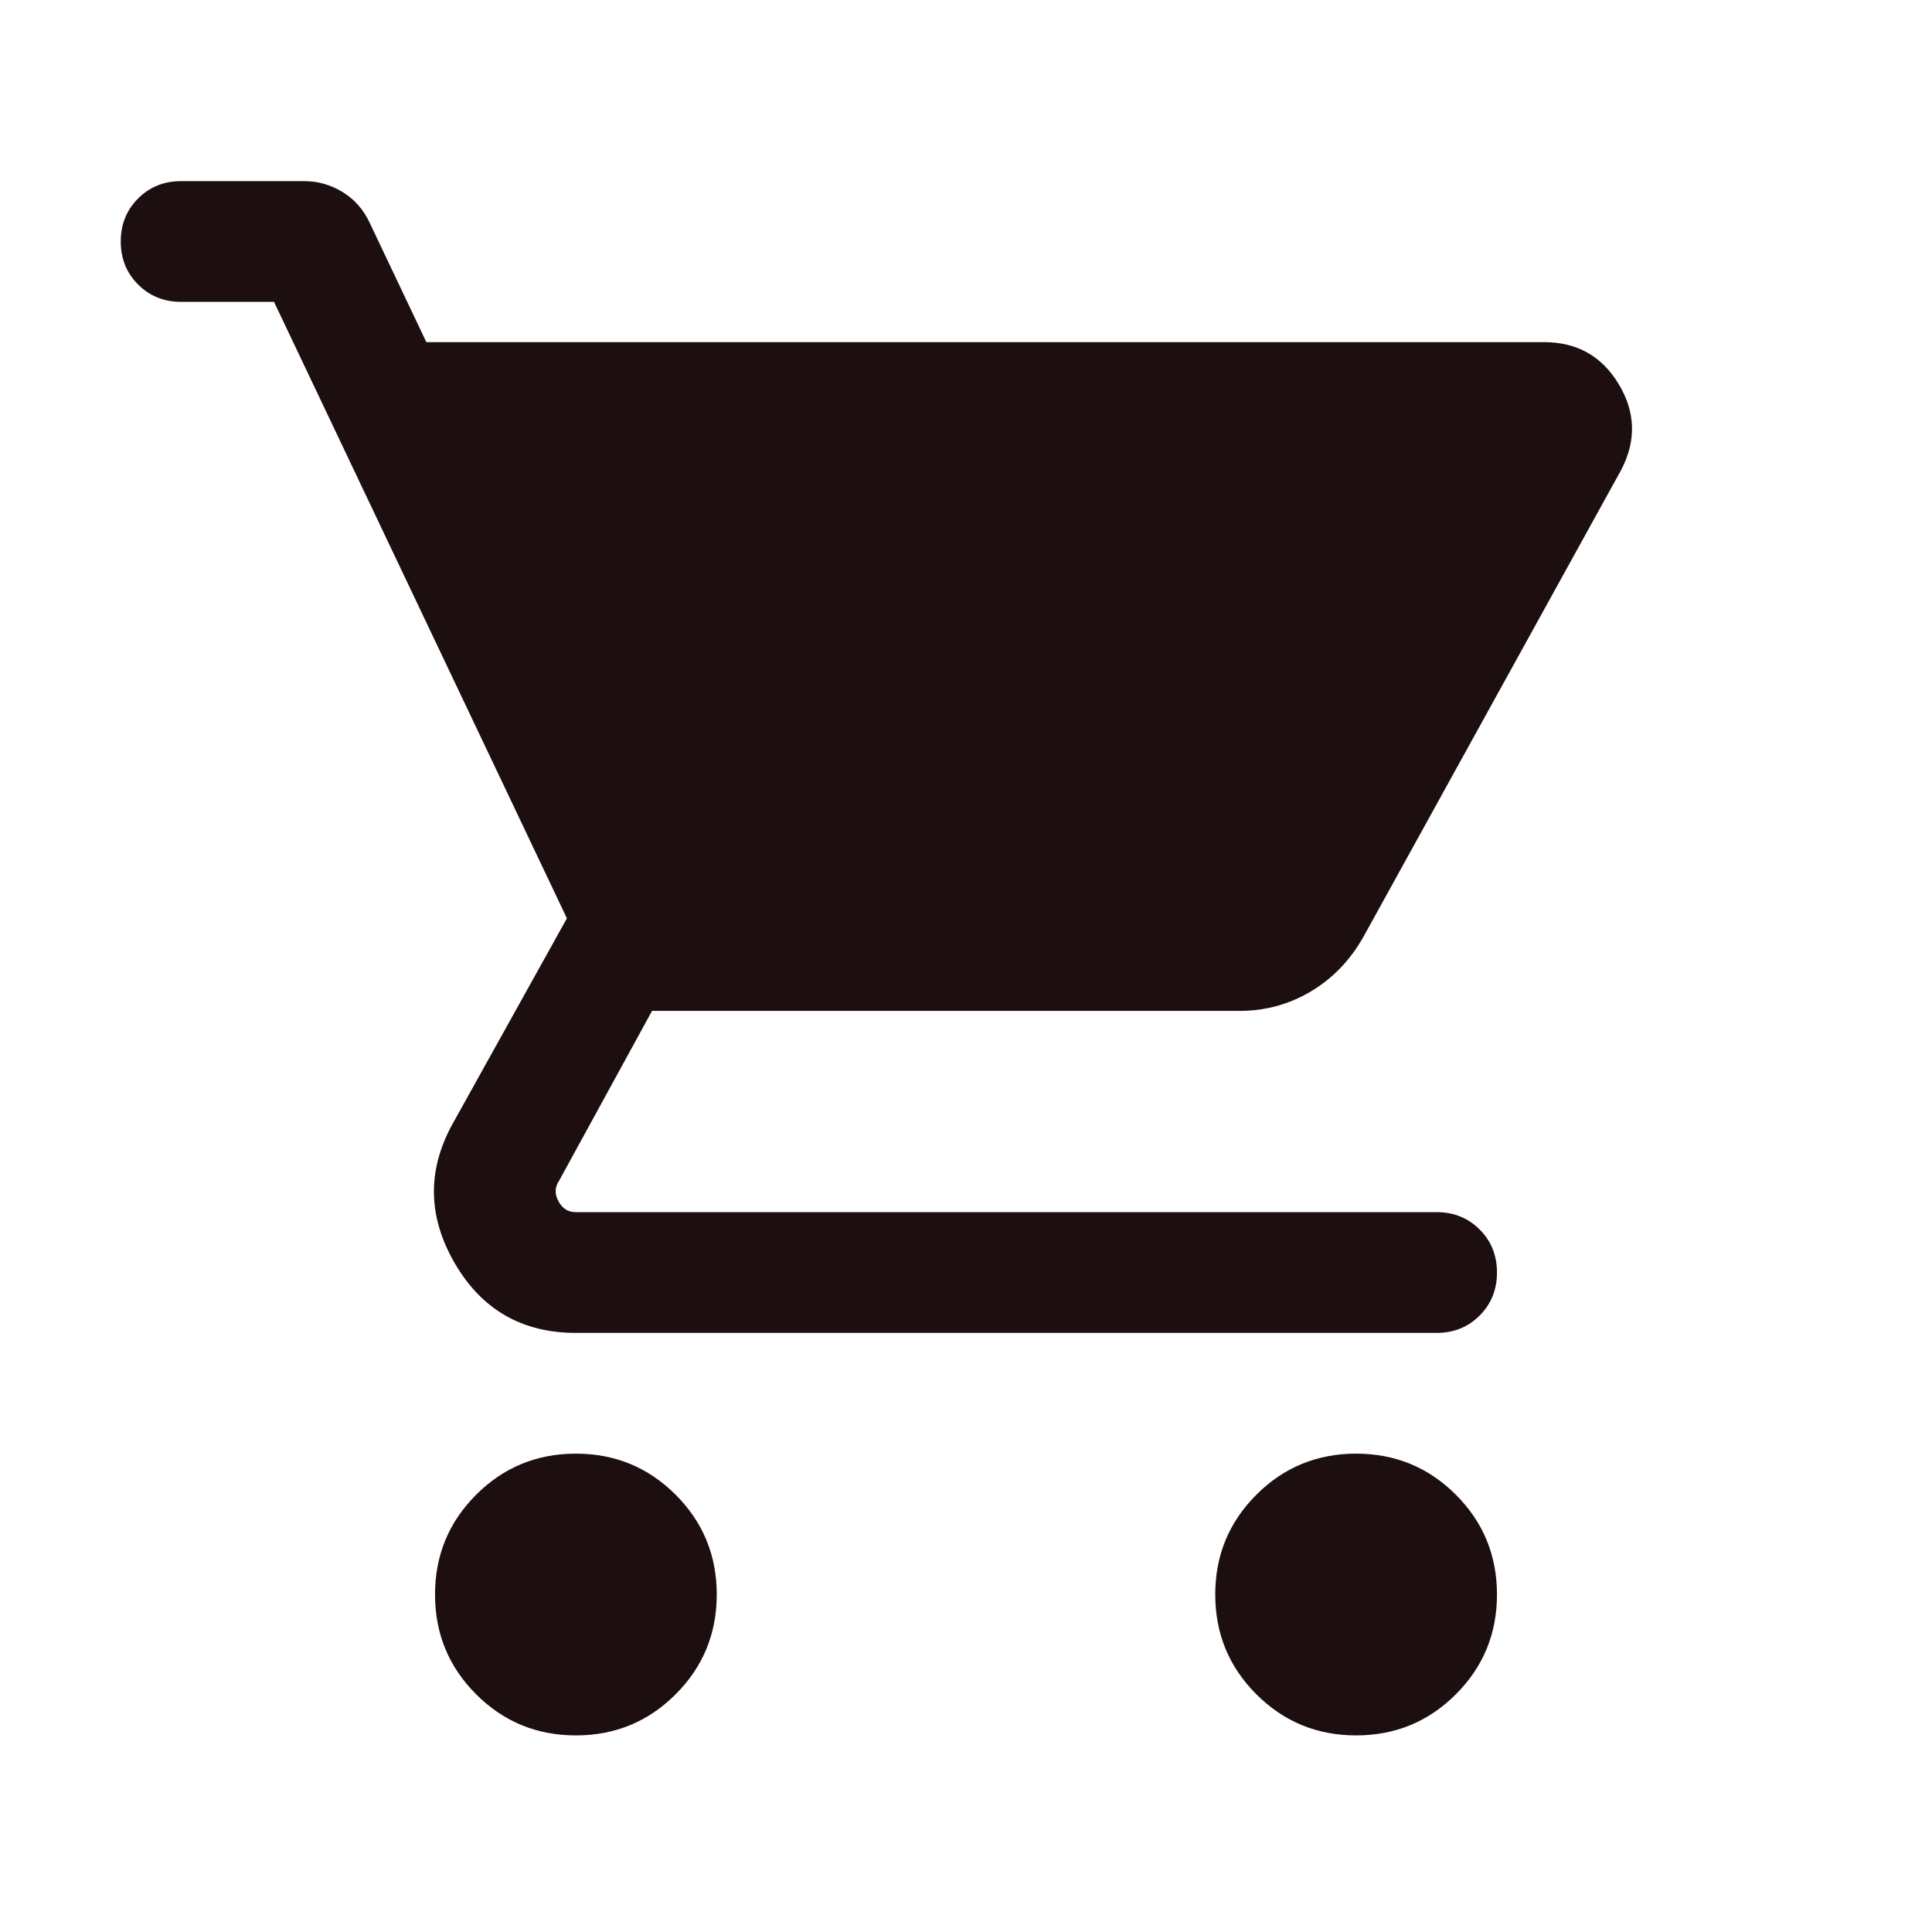
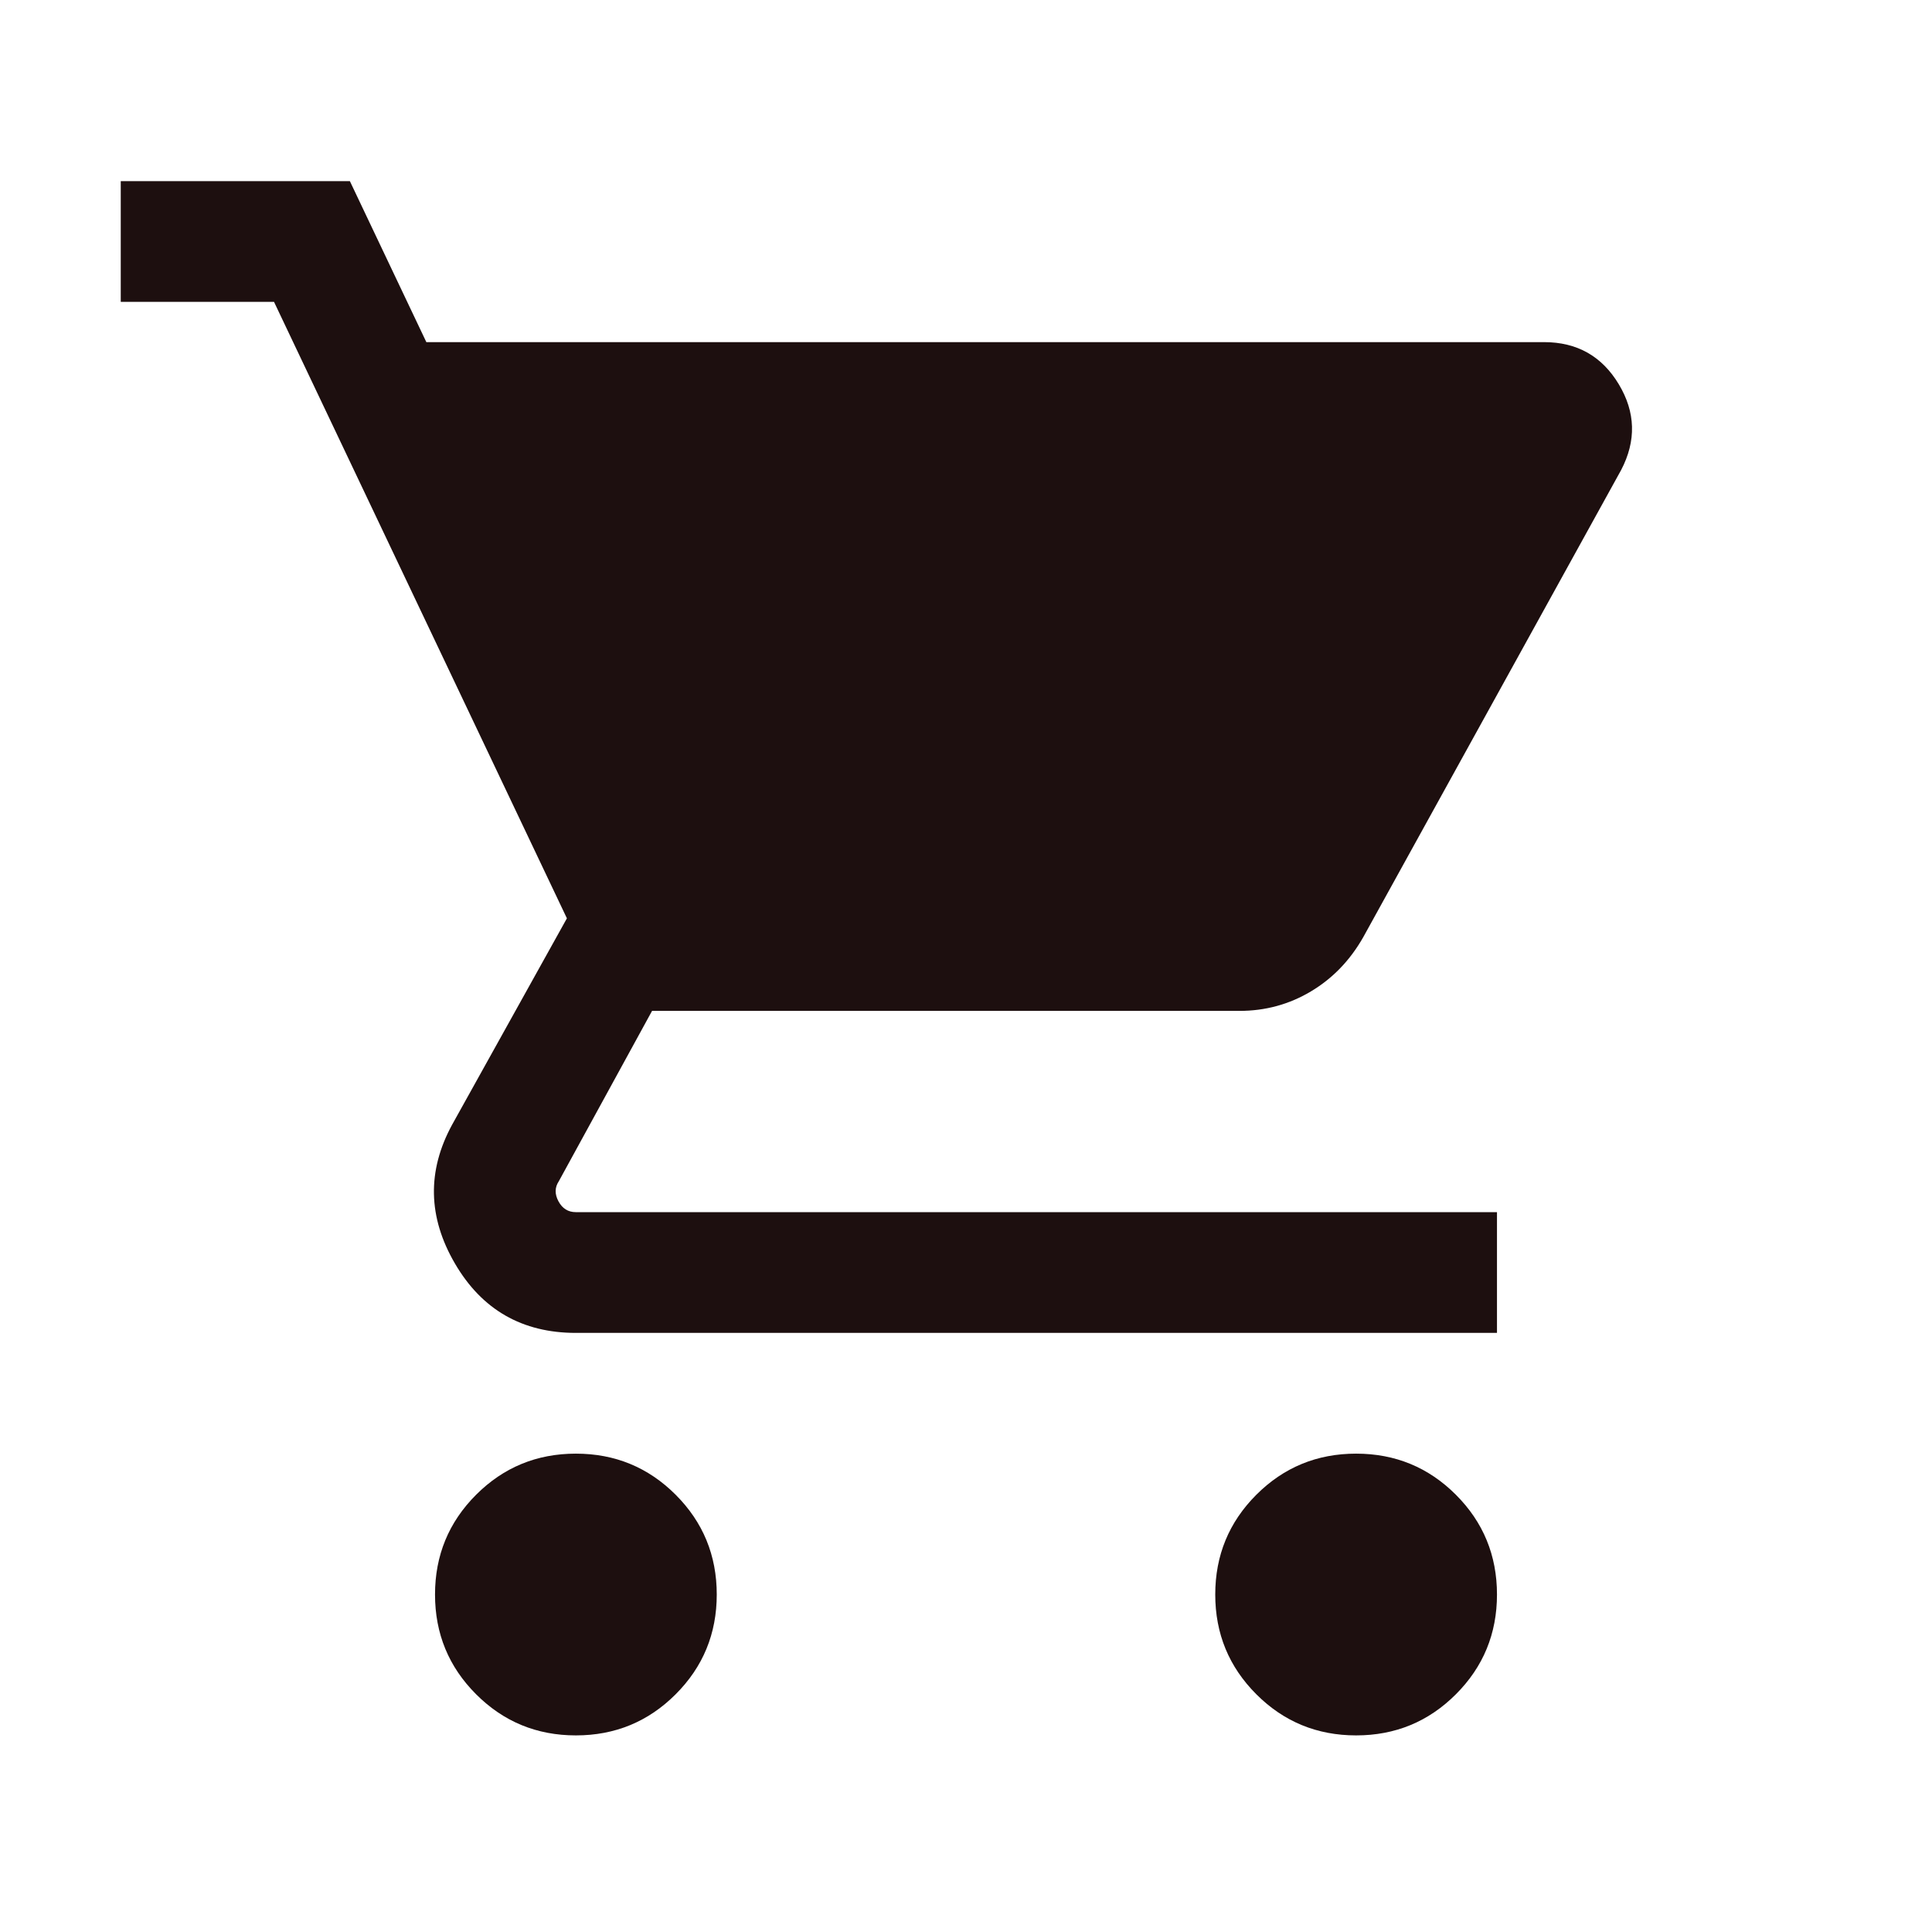
<svg xmlns="http://www.w3.org/2000/svg" height="24px" viewBox="0 -960 960 960" width="24px" fill="#1d0f0f">
-   <path d="M286.15-97.69q-29.15 0-49.57-20.43-20.42-20.42-20.42-49.57 0-29.16 20.42-49.58 20.42-20.42 49.57-20.42 29.16 0 49.58 20.42 20.42 20.42 20.42 49.58 0 29.15-20.42 49.57-20.42 20.43-49.58 20.43Zm387.7 0q-29.16 0-49.58-20.43-20.42-20.42-20.42-49.57 0-29.16 20.42-49.58 20.42-20.42 49.58-20.42 29.15 0 49.57 20.42t20.42 49.58q0 29.15-20.42 49.57Q703-97.69 673.85-97.69ZM211.85-790h555.38q24.54 0 37.11 20.89 12.58 20.88 1.2 42.65L677.38-494.31q-9.84 17.31-26.03 26.96-16.2 9.66-35.5 9.66H324l-46.31 84.61q-3.08 4.62-.19 10 2.88 5.39 8.65 5.39h427.7q12.76 0 21.38 8.61 8.61 8.62 8.61 21.39 0 12.77-8.61 21.38-8.62 8.62-21.38 8.62h-427.7q-40 0-60.11-34.5-20.12-34.5-1.42-68.89l57.07-102.61L136.16-810H90q-12.77 0-21.38-8.62Q60-827.23 60-840t8.62-21.38Q77.23-870 90-870h61.15q10.24 0 19.08 5.42 8.85 5.43 13.46 15.27L211.85-790Z" />
+   <path d="M286.15-97.69q-29.15 0-49.57-20.43-20.42-20.42-20.42-49.57 0-29.16 20.42-49.58 20.42-20.42 49.57-20.42 29.16 0 49.58 20.42 20.42 20.42 20.42 49.58 0 29.15-20.42 49.57-20.42 20.43-49.58 20.43Zm387.7 0q-29.16 0-49.58-20.43-20.42-20.42-20.42-49.57 0-29.16 20.42-49.58 20.42-20.42 49.58-20.42 29.15 0 49.57 20.42t20.42 49.58q0 29.15-20.42 49.57Q703-97.69 673.85-97.69ZM211.85-790h555.38q24.54 0 37.11 20.89 12.58 20.88 1.2 42.65L677.38-494.31q-9.84 17.31-26.03 26.96-16.2 9.66-35.5 9.66H324l-46.31 84.61q-3.08 4.62-.19 10 2.88 5.39 8.65 5.39h457.69v60H286.15q-40 0-60.11-34.5-20.12-34.5-1.42-68.89l57.07-102.61L136.16-810H60v-60h113.85l38 80Z" />
</svg>
